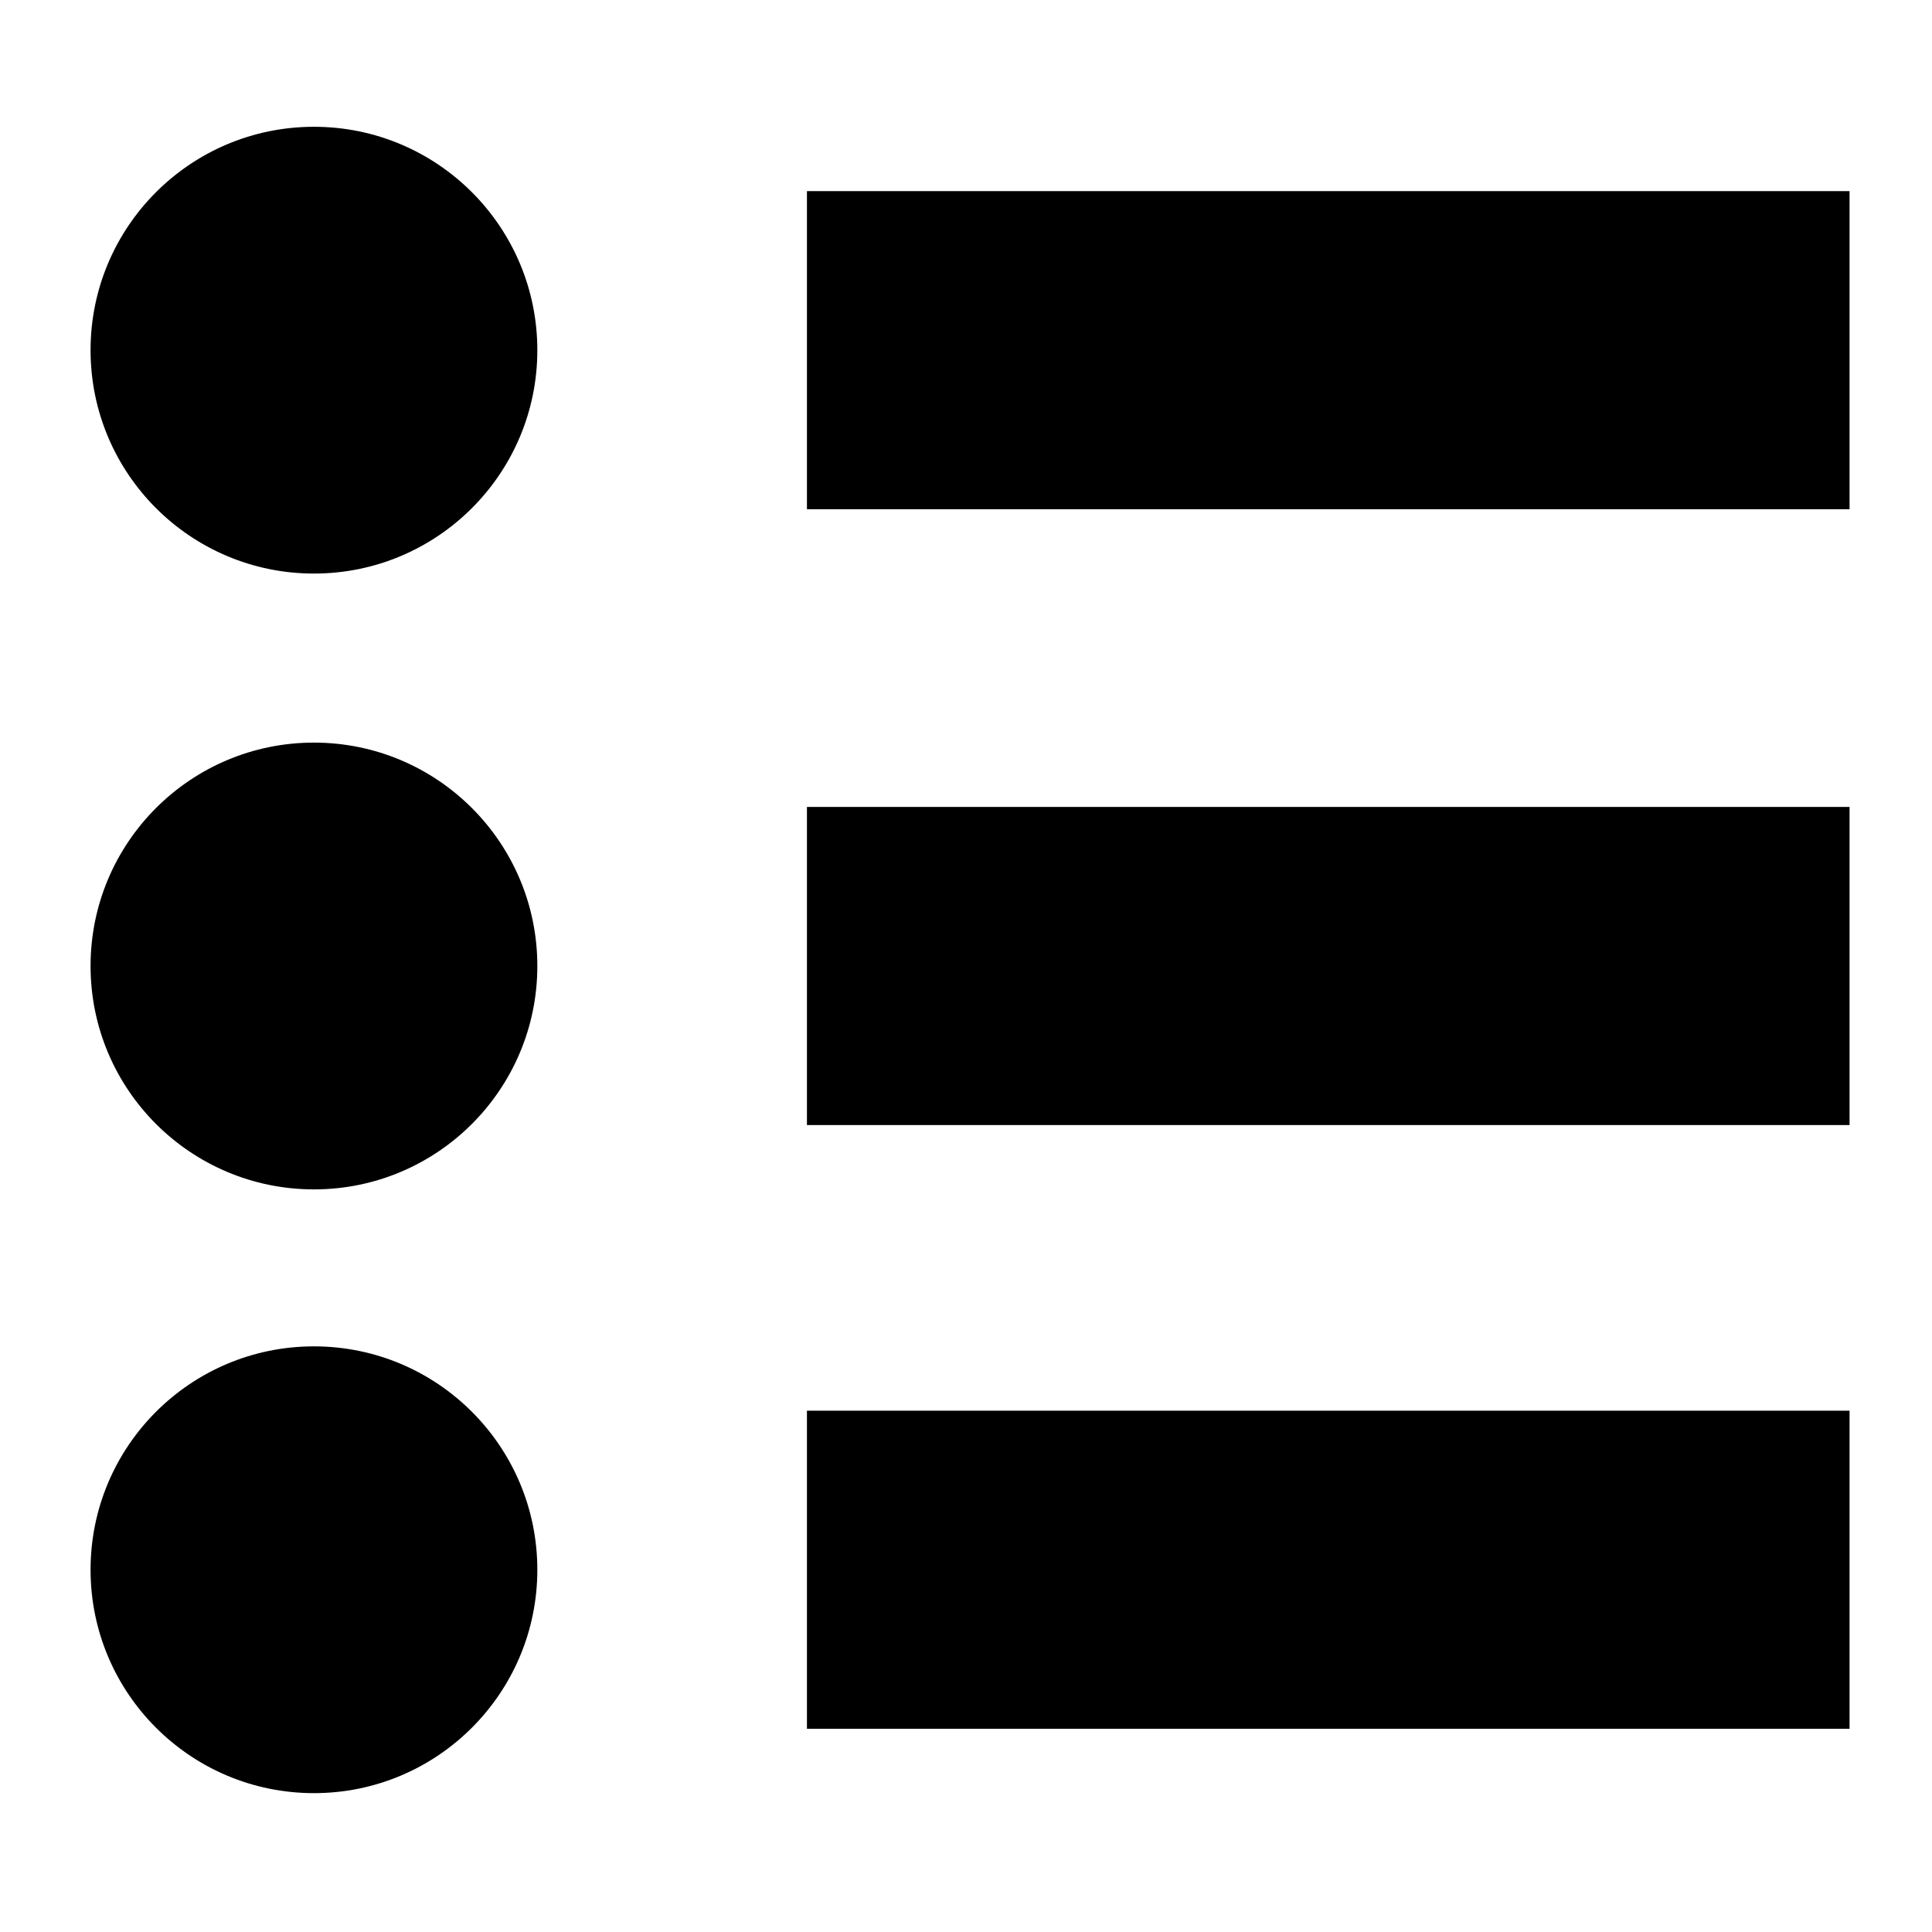
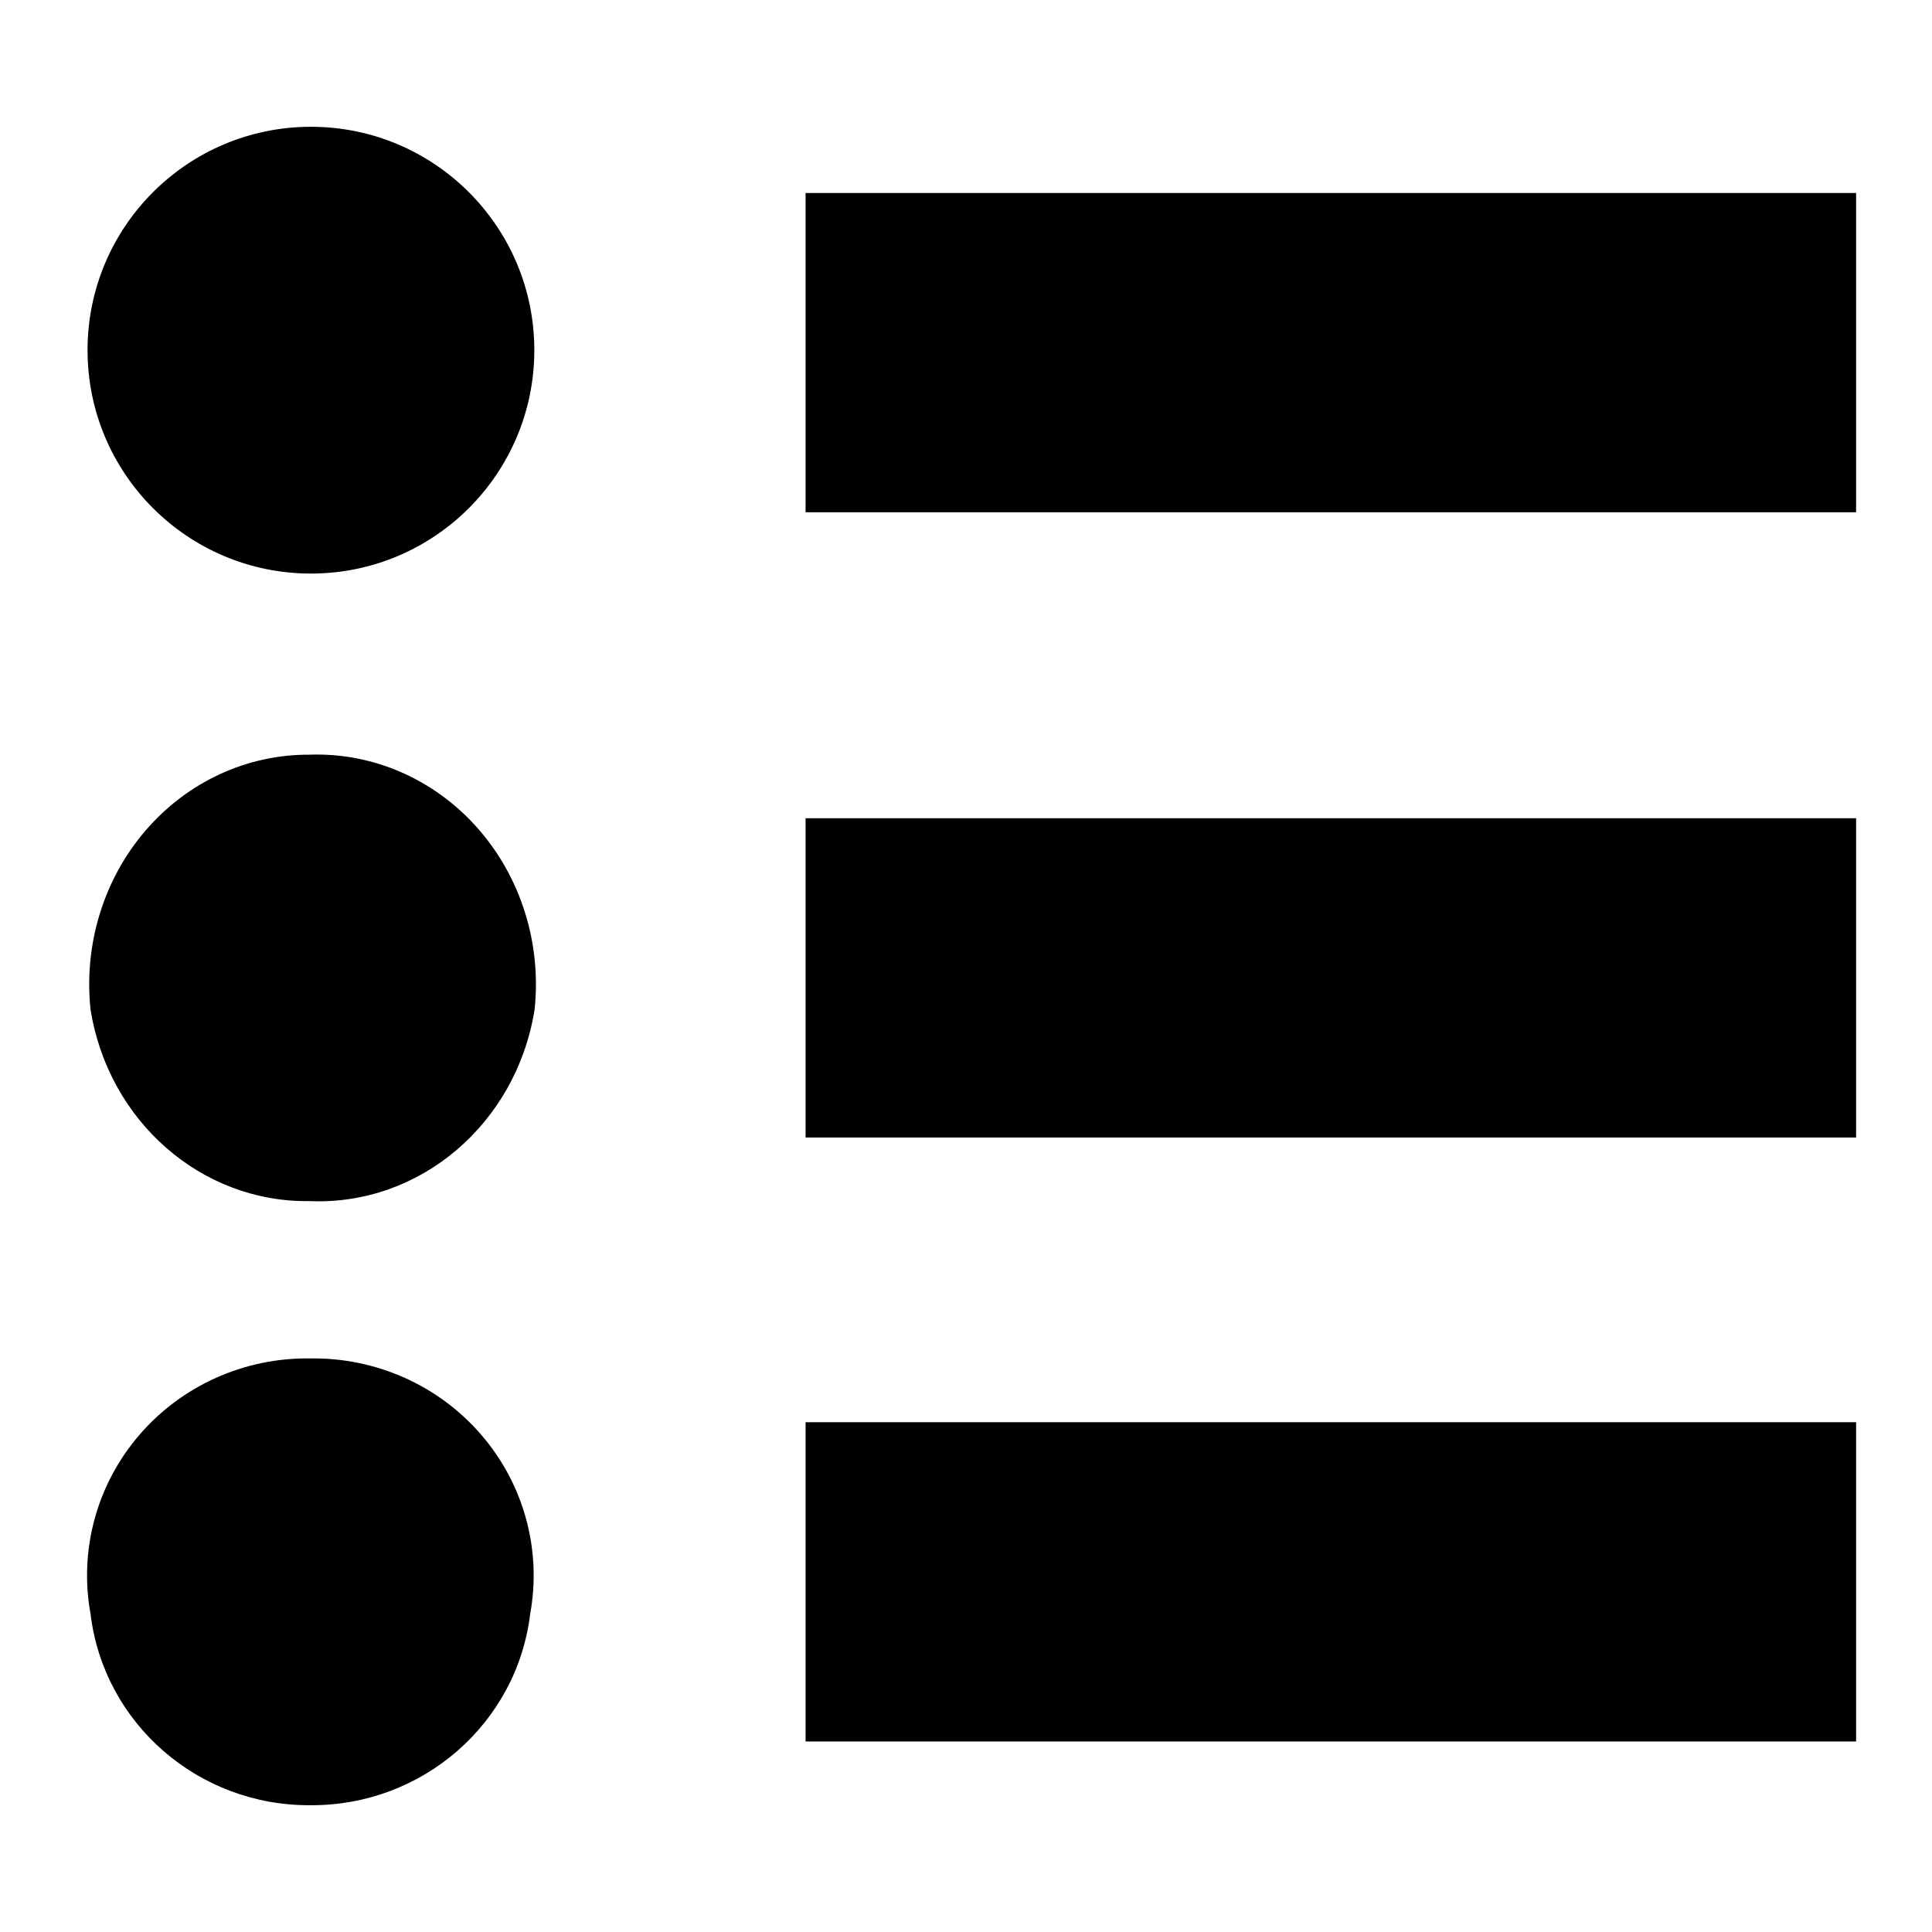
<svg xmlns="http://www.w3.org/2000/svg" viewBox="0 0 32 32">
-   <circle cx="5.2" cy="5.8" r="3.7" />
-   <circle cx="5.2" cy="16" r="3.7" />
-   <circle cx="5.2" cy="26" r="3.7" />
-   <path d="M16 5.8h12M16 16h12M16 26h12" fill="none" stroke="#000" stroke-width="5.269" stroke-linecap="square" />
+   <path d="M8.85 5.8a3.7 3.7 0 0 1-3.7 3.7 3.7 3.7 0 0 1-3.7-3.7 3.7 3.7 0 0 1 3.7-3.7 3.7 3.7 0 0 1 3.7 3.7zM8.782 26.728A3.642 3.594 0 0 1 5.141 29.9a3.642 3.594 0 0 1-3.642-3.172A3.642 3.594 0 0 1 5.141 22.5a3.642 3.594 0 0 1 3.641 4.228zM8.854 16.725a3.627 3.803 0 0 1-3.727 3.169A3.627 3.803 0 0 1 1.5 16.725 3.627 3.803 0 0 1 5.127 12.5a3.627 3.803 0 0 1 3.727 4.225ZM13.343 3.197h17.4v5.288h-17.4ZM13.343 13.553h17.4v5.288h-17.4ZM13.343 23.556h17.4v5.288h-17.4Z" />
</svg>
